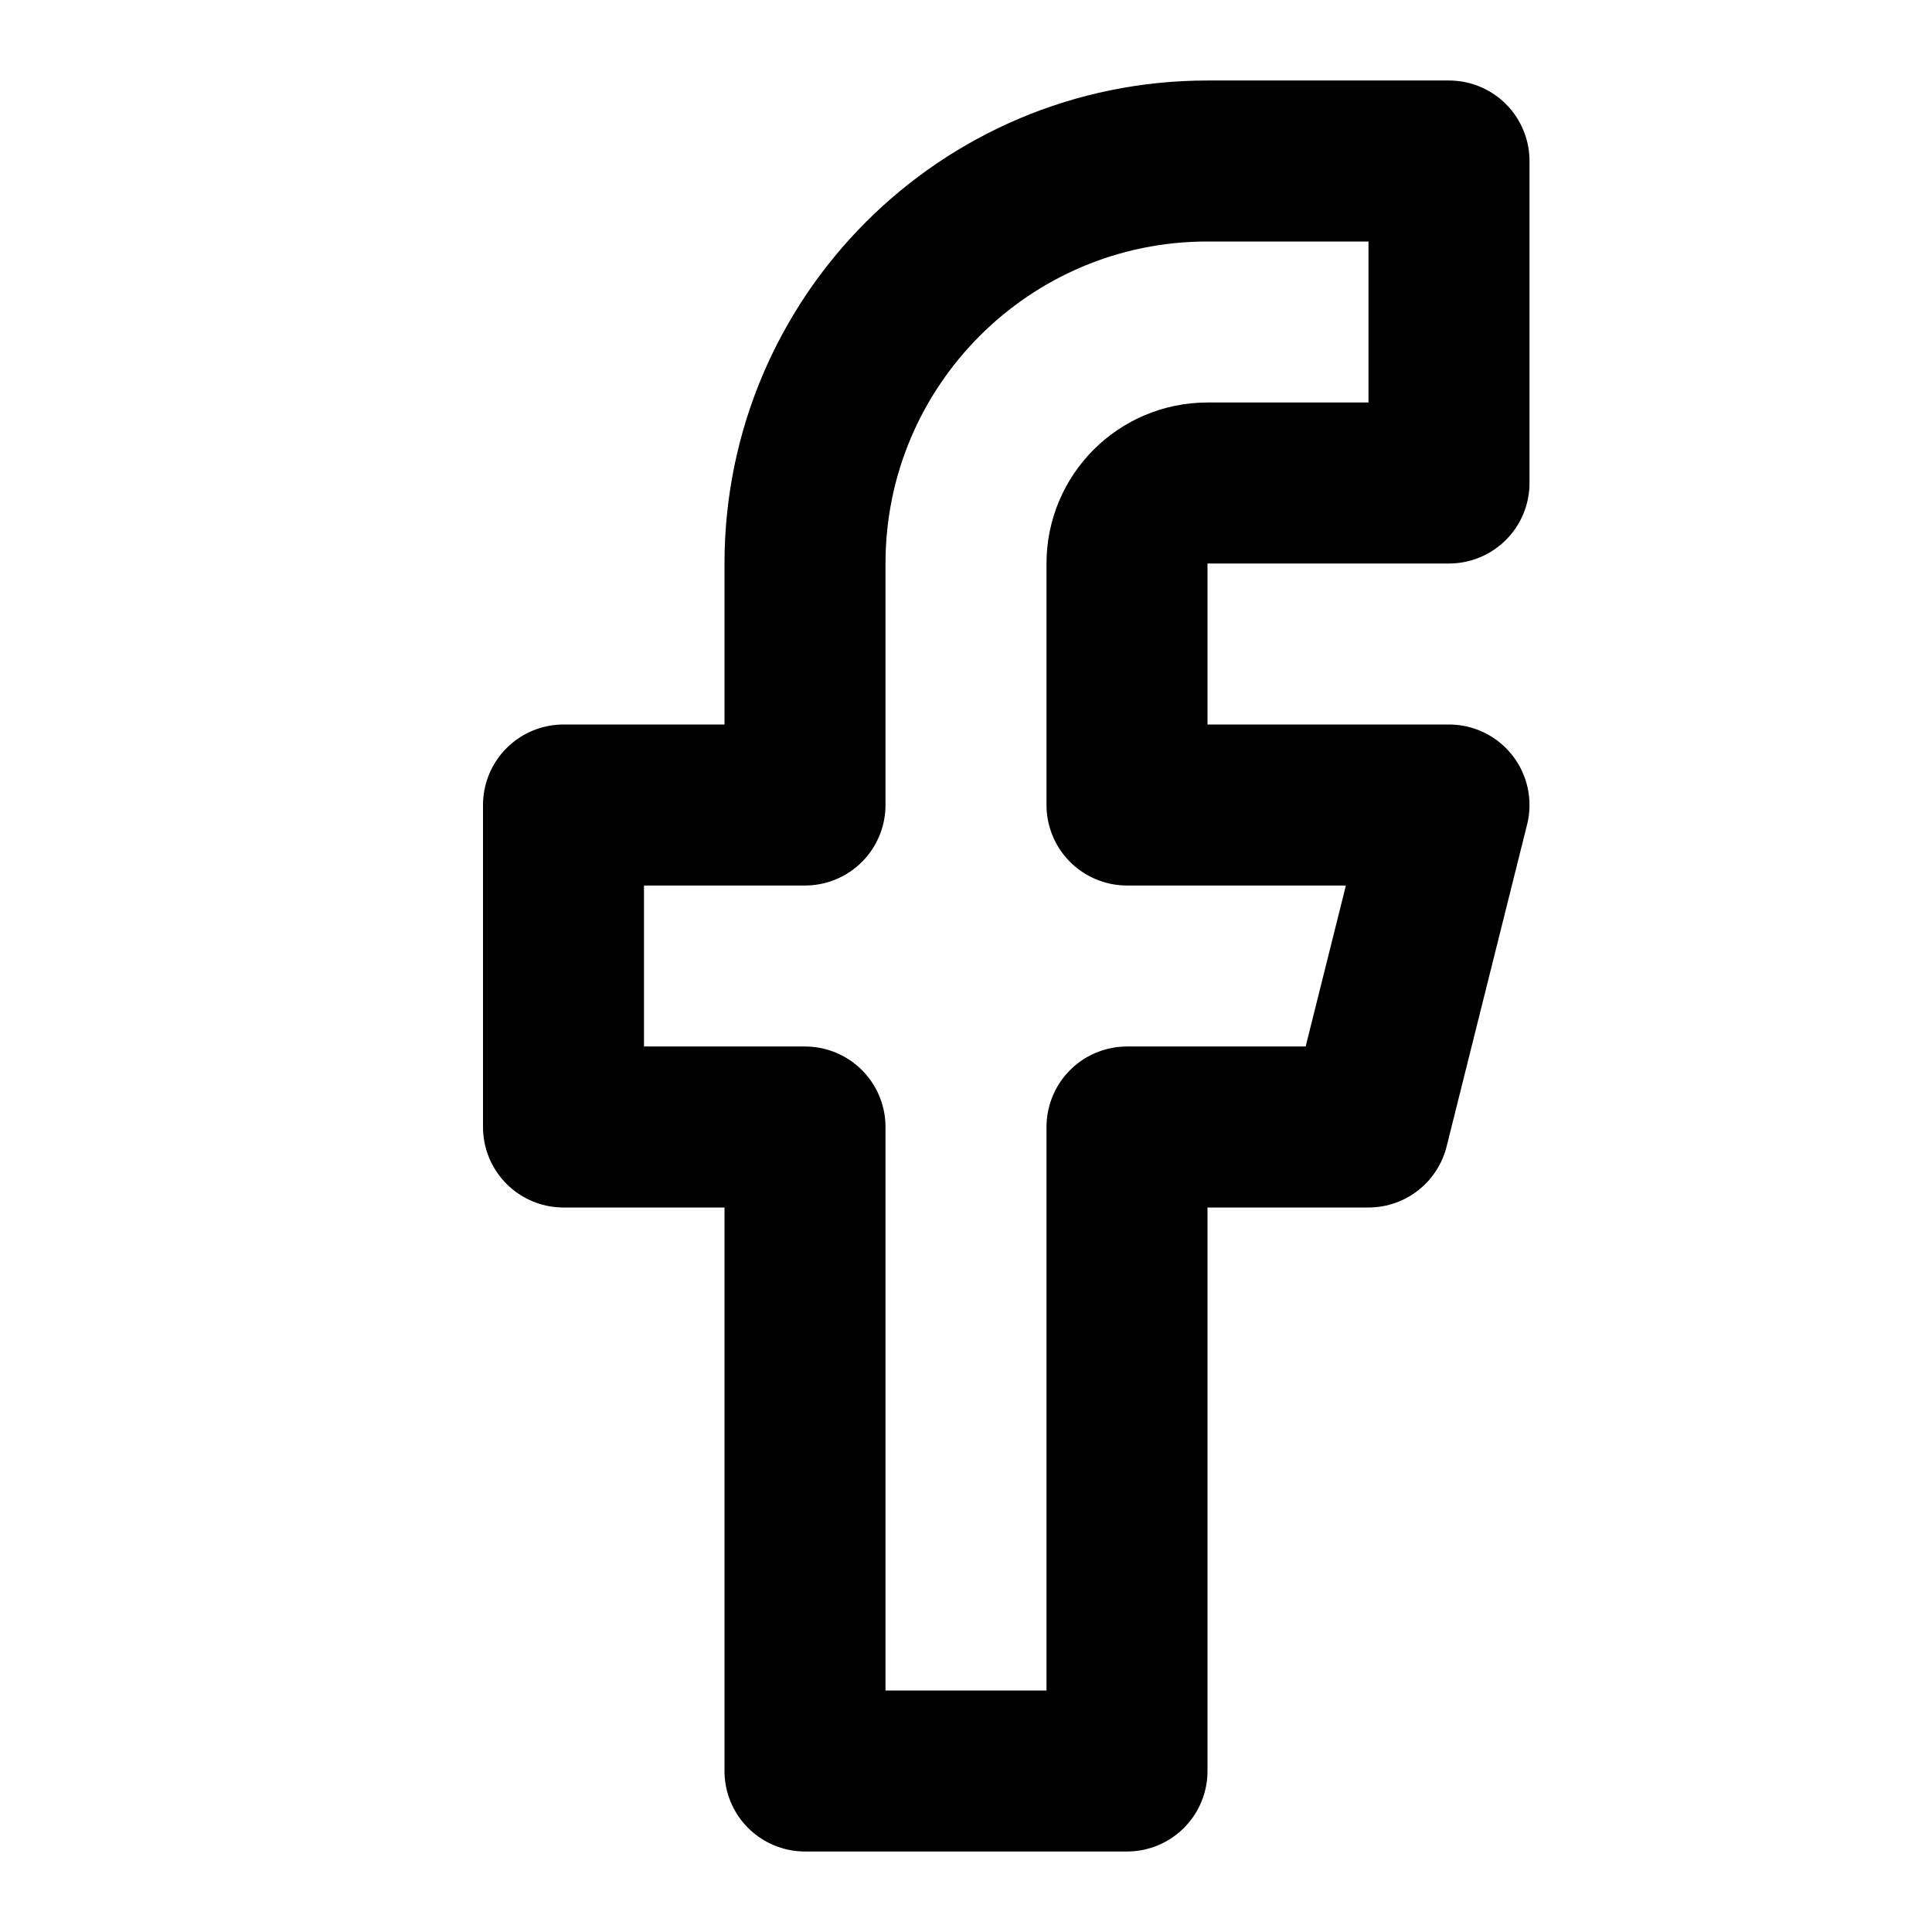
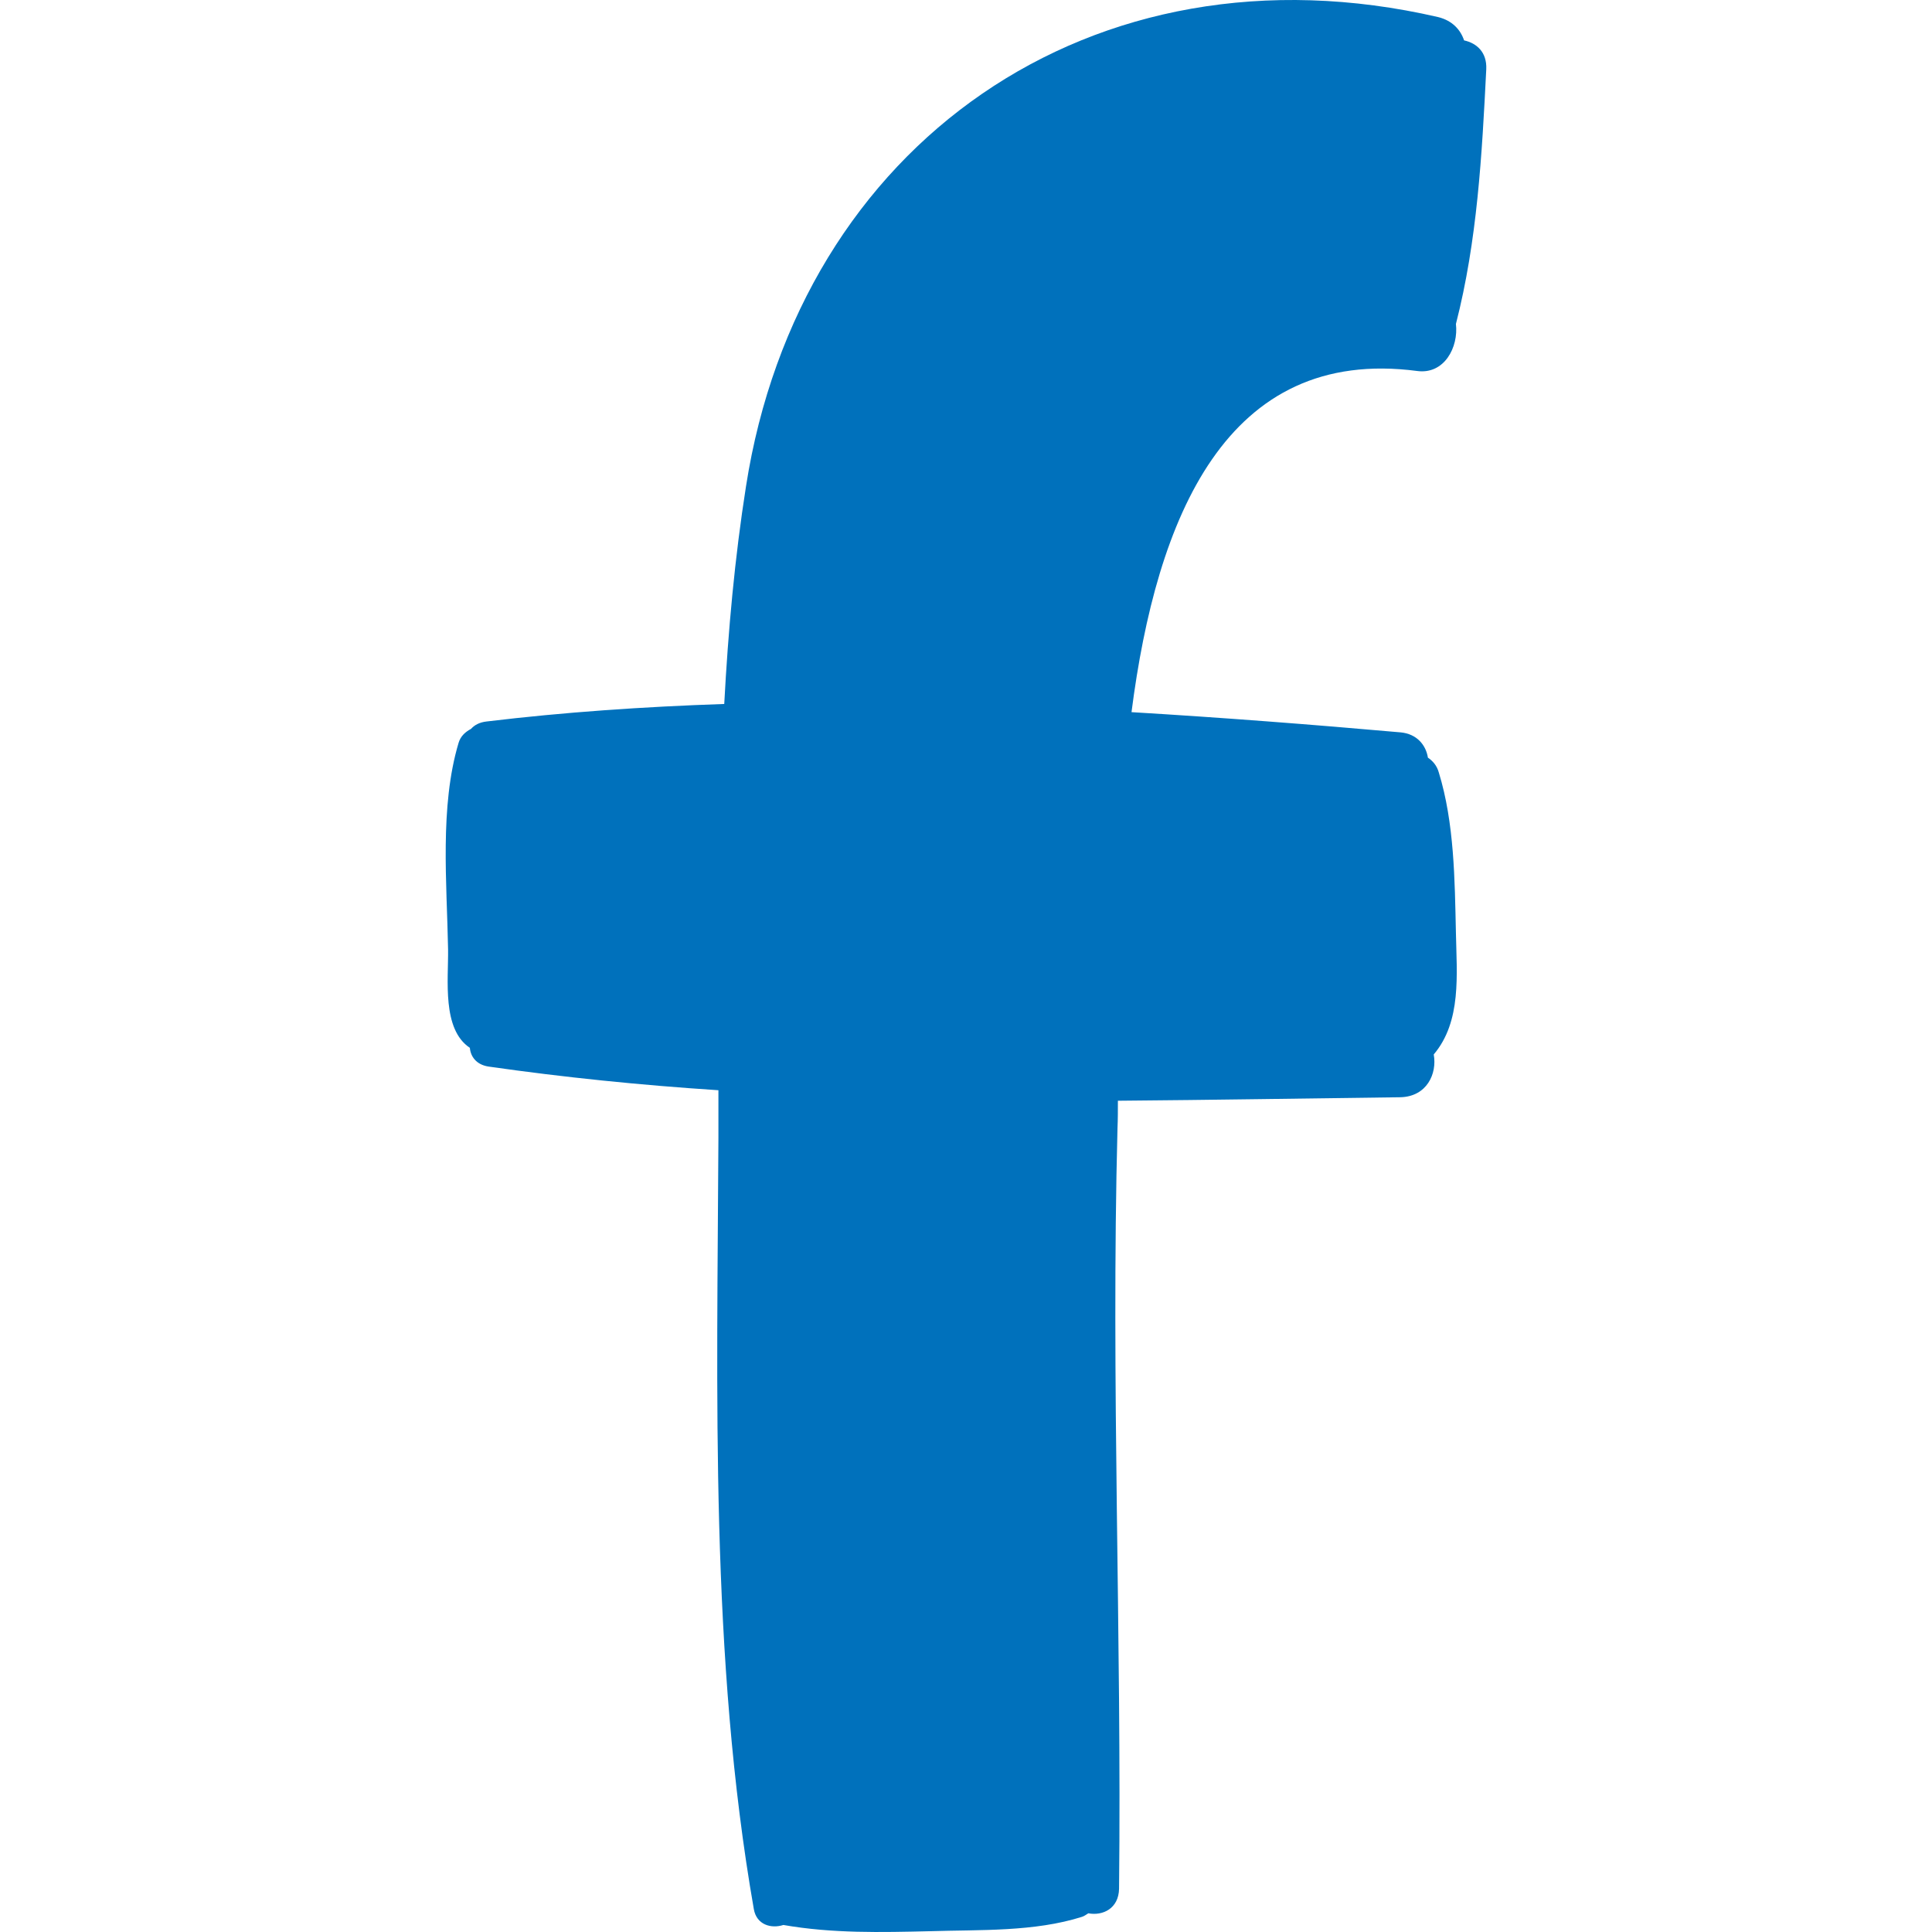
- <svg xmlns="http://www.w3.org/2000/svg" width="24" height="24" viewBox="0 0 24 24" fill="none" stroke="currentColor" stroke-width="2" stroke-linecap="round" stroke-linejoin="round" class="feather feather-facebook">
-   <path d="M18 2h-3a5 5 0 0 0-5 5v3H7v4h3v8h4v-8h3l1-4h-4V7a1 1 0 0 1 1-1h3z" />
+ <svg xmlns="http://www.w3.org/2000/svg" version="1.1" id="Layer_1" x="0px" y="0px" viewBox="0 0 227.656 227.656" style="enable-background:new 0 0 227.656 227.656;" xml:space="preserve">
+   <g>
+     <path style="fill:#0071BC;" d="M172.52,4.759c1.467,0.321,2.704,1.375,2.613,3.392c-0.504,10.084-1.054,20.213-3.575,30.022   c0.321,2.75-1.375,5.958-4.538,5.546c-22.551-2.979-30.755,17.326-33.689,40.197c10.725,0.642,21.359,1.467,31.718,2.383   c1.925,0.183,2.979,1.513,3.208,2.979c0.55,0.367,1.054,0.917,1.283,1.742c1.833,5.959,1.879,12.65,2.017,18.884   c0.092,4.904,0.688,10.45-2.613,14.346c0.413,2.292-0.825,4.95-3.896,5.042c-11,0.137-22.138,0.321-33.322,0.413   c0,1.1,0,2.2-0.046,3.208c-0.779,29.93,0.504,59.768,0.183,89.652c-0.046,2.338-1.925,3.208-3.621,2.888   c-0.229,0.137-0.458,0.321-0.733,0.412c-5.638,1.788-12.009,1.513-17.875,1.696c-5.821,0.137-11.55,0.275-17.326-0.733   c-1.421,0.458-3.163,0-3.483-1.879c-5.179-29.609-4.308-60.868-4.171-90.844c0-1.879,0-3.758,0-5.638   c-9.121-0.596-18.196-1.513-27.134-2.796c-1.375-0.229-2.063-1.146-2.154-2.2c-3.3-2.2-2.521-7.975-2.567-11.596   c-0.138-7.792-1.008-16.821,1.237-24.338c0.229-0.779,0.779-1.283,1.467-1.65c0.412-0.458,1.008-0.779,1.833-0.871   c9.121-1.1,18.517-1.742,28.005-2.063c0.458-8.617,1.238-17.234,2.567-25.667c6.279-40.243,40.793-64.673,81.54-55.277   C171.145,2.421,172.107,3.521,172.52,4.759z" />
+   </g>
+   <g>
+ </g>
+   <g>
+ </g>
+   <g>
+ </g>
+   <g>
+ </g>
+   <g>
+ </g>
+   <g>
+ </g>
+   <g>
+ </g>
+   <g>
+ </g>
+   <g>
+ </g>
+   <g>
+ </g>
+   <g>
+ </g>
+   <g>
+ </g>
+   <g>
+ </g>
+   <g>
+ </g>
+   <g>
+ </g>
</svg>
